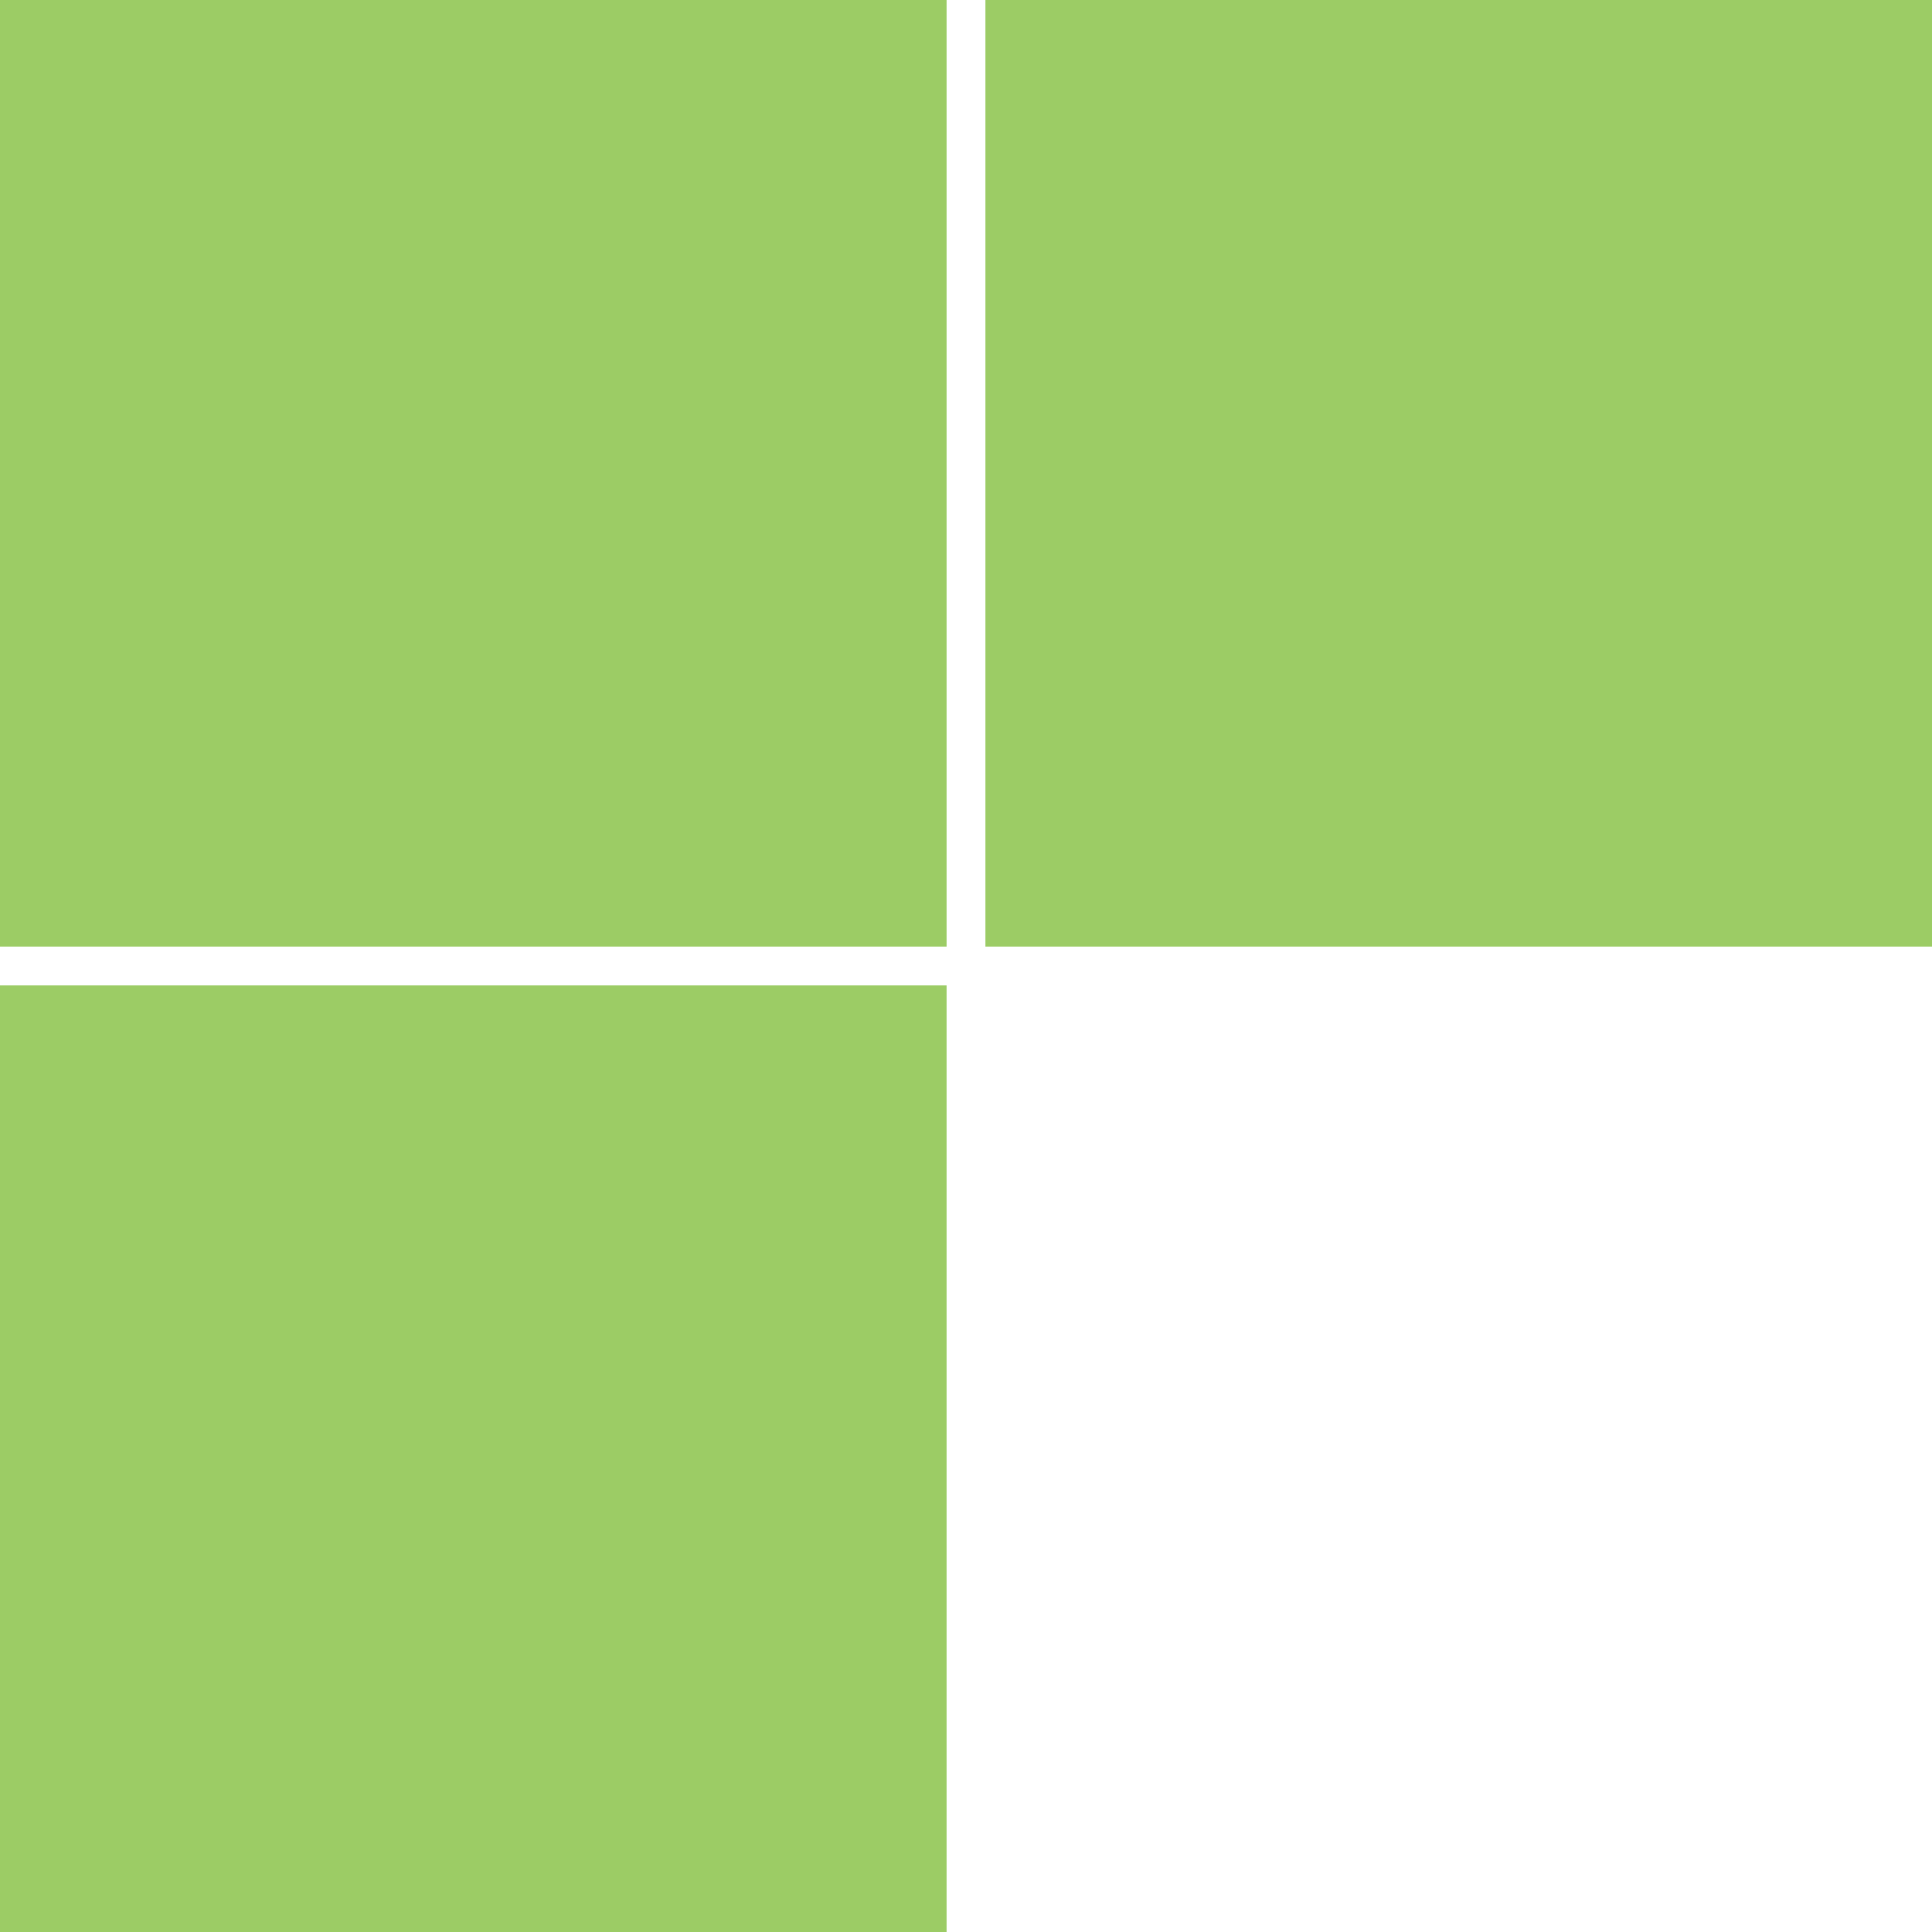
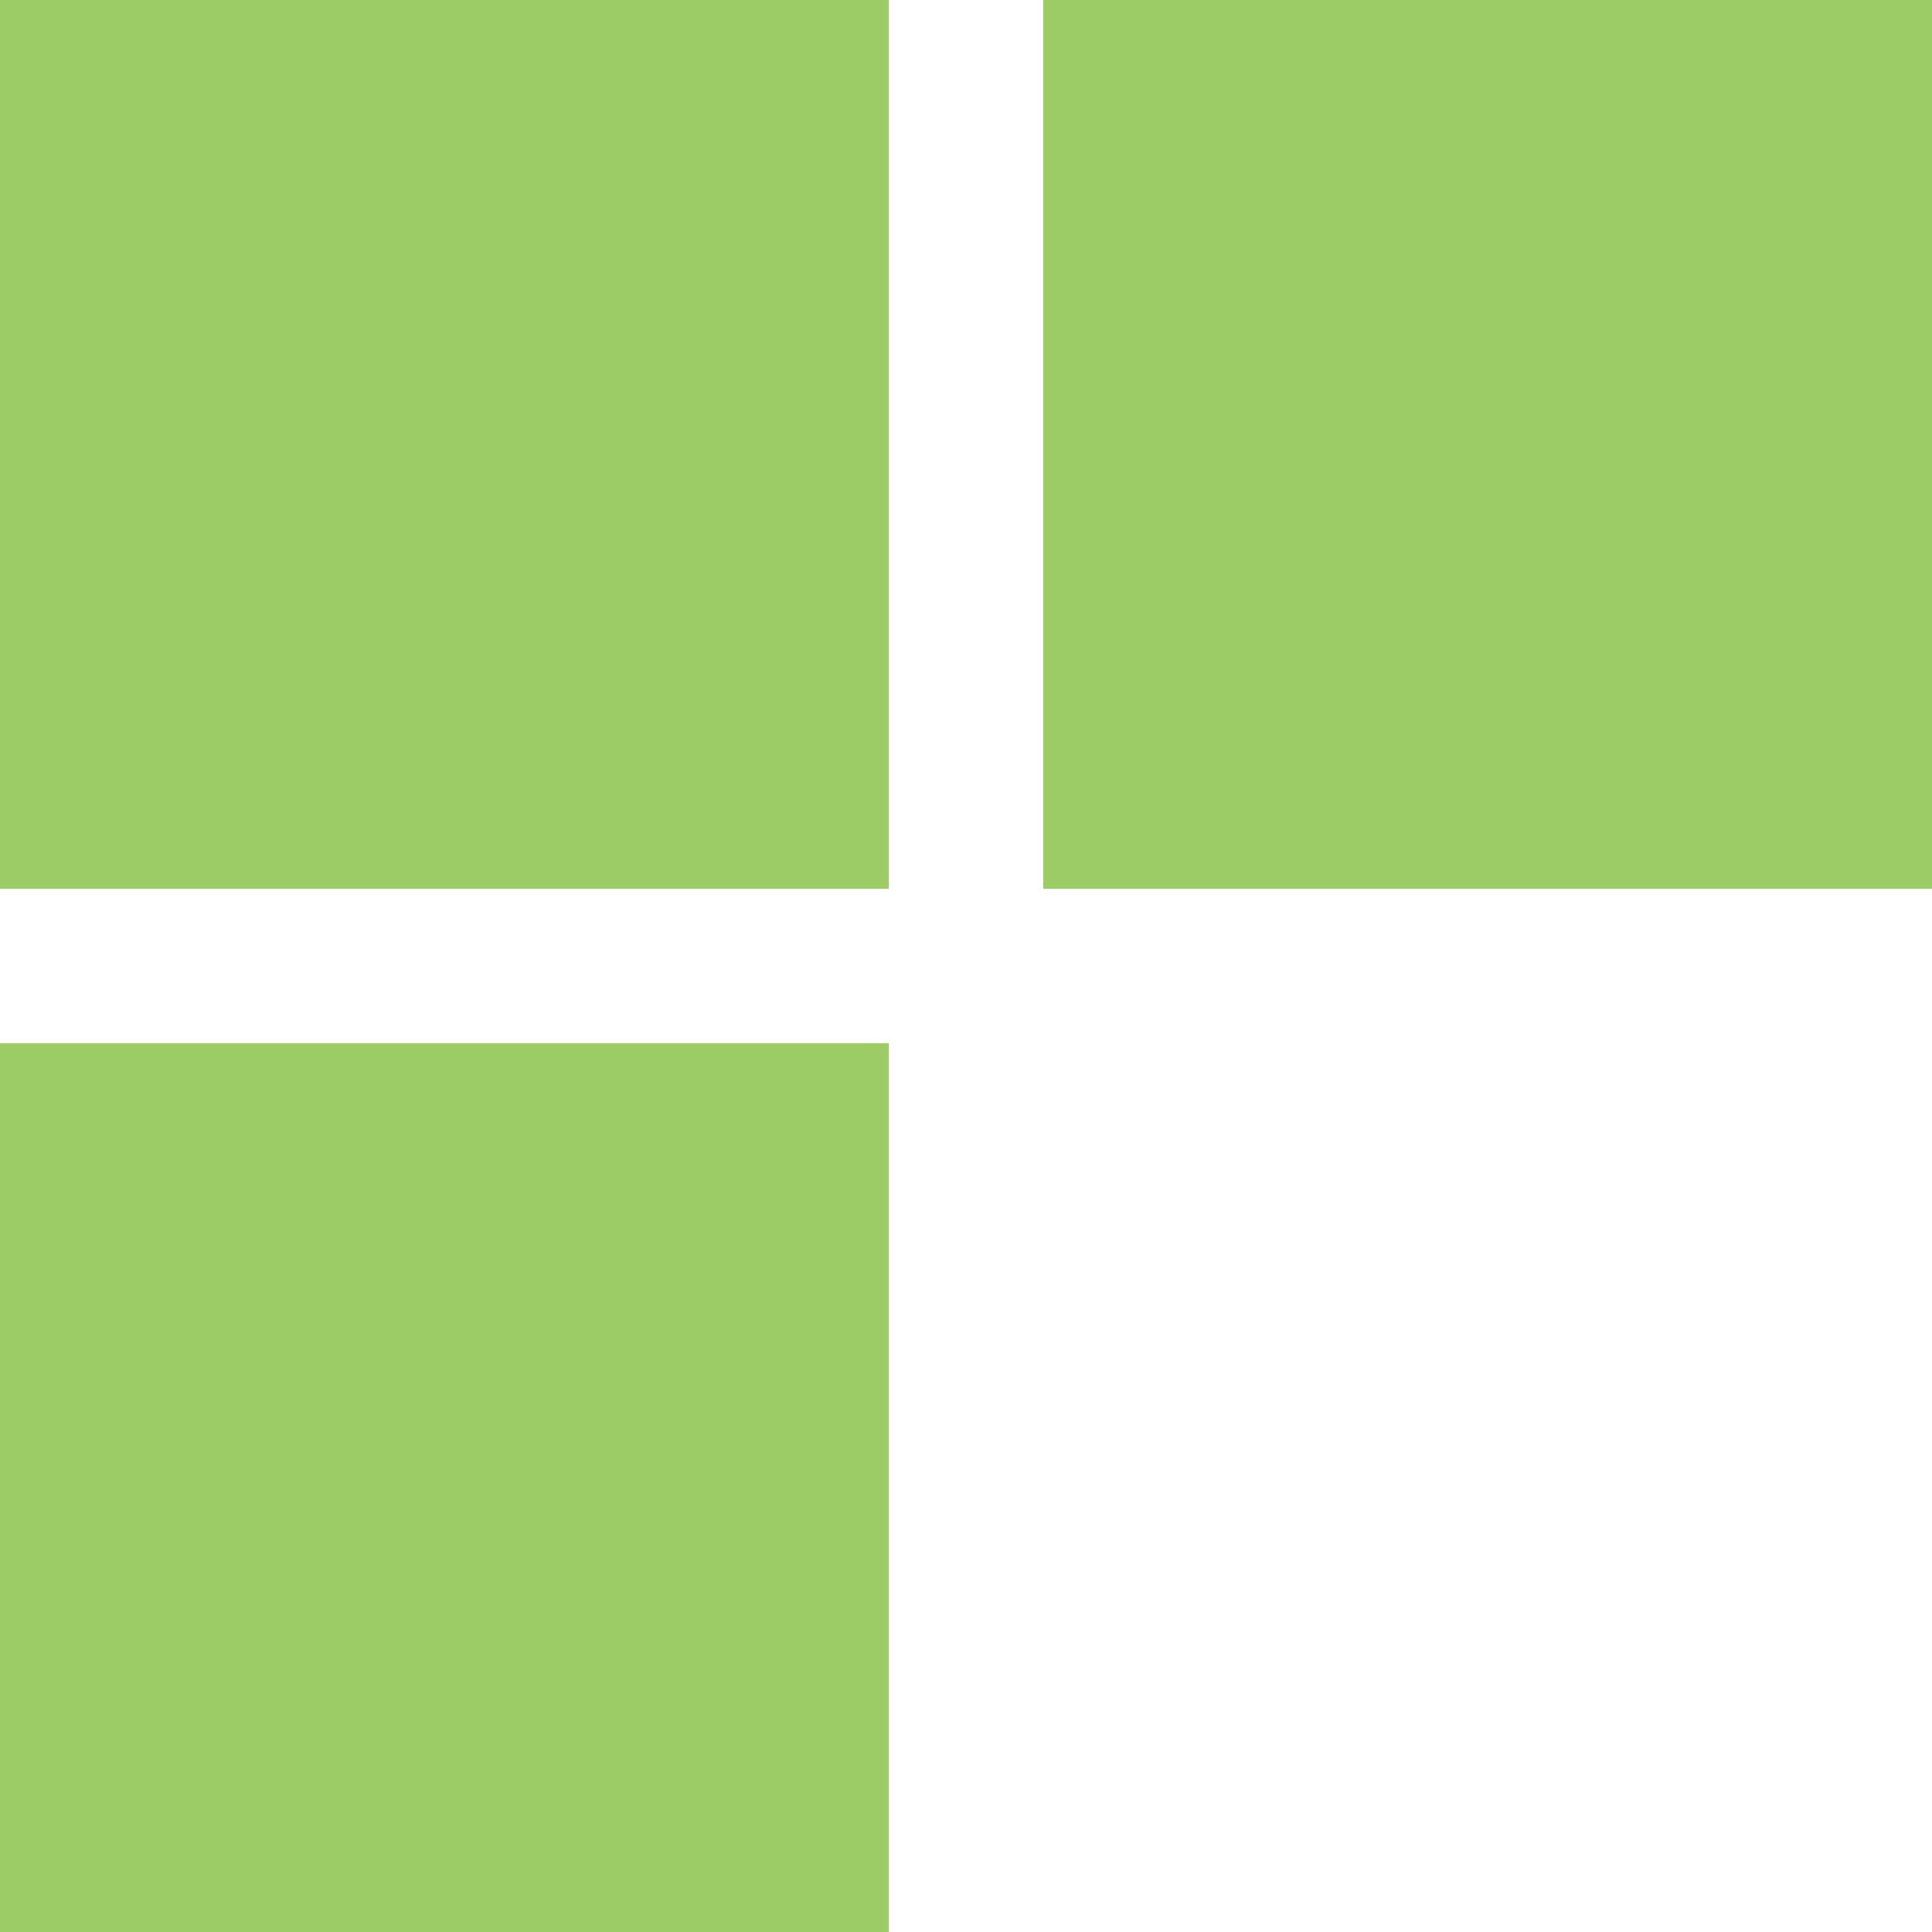
<svg xmlns="http://www.w3.org/2000/svg" x="0" y="0" width="100" height="100">
-   <polygon points="0 0, 49 0, 49 49, 0 49" fill="#9ccc65" />
-   <polygon points="51 0, 100 0, 100 49, 51 49" fill="#9ccc65" />
-   <polygon points="0 51, 49 51, 49 100, 0 100" fill="#9ccc65" />
+   <polygon points="0 0, 46 0, 46 46, 0 46" fill="#9ccc65" />
+   <polygon points="54 0, 100 0, 100 46, 54 46" fill="#9ccc65" />
+   <polygon points="0 54, 46 54, 46 100, 0 100" fill="#9ccc65" />
</svg>
